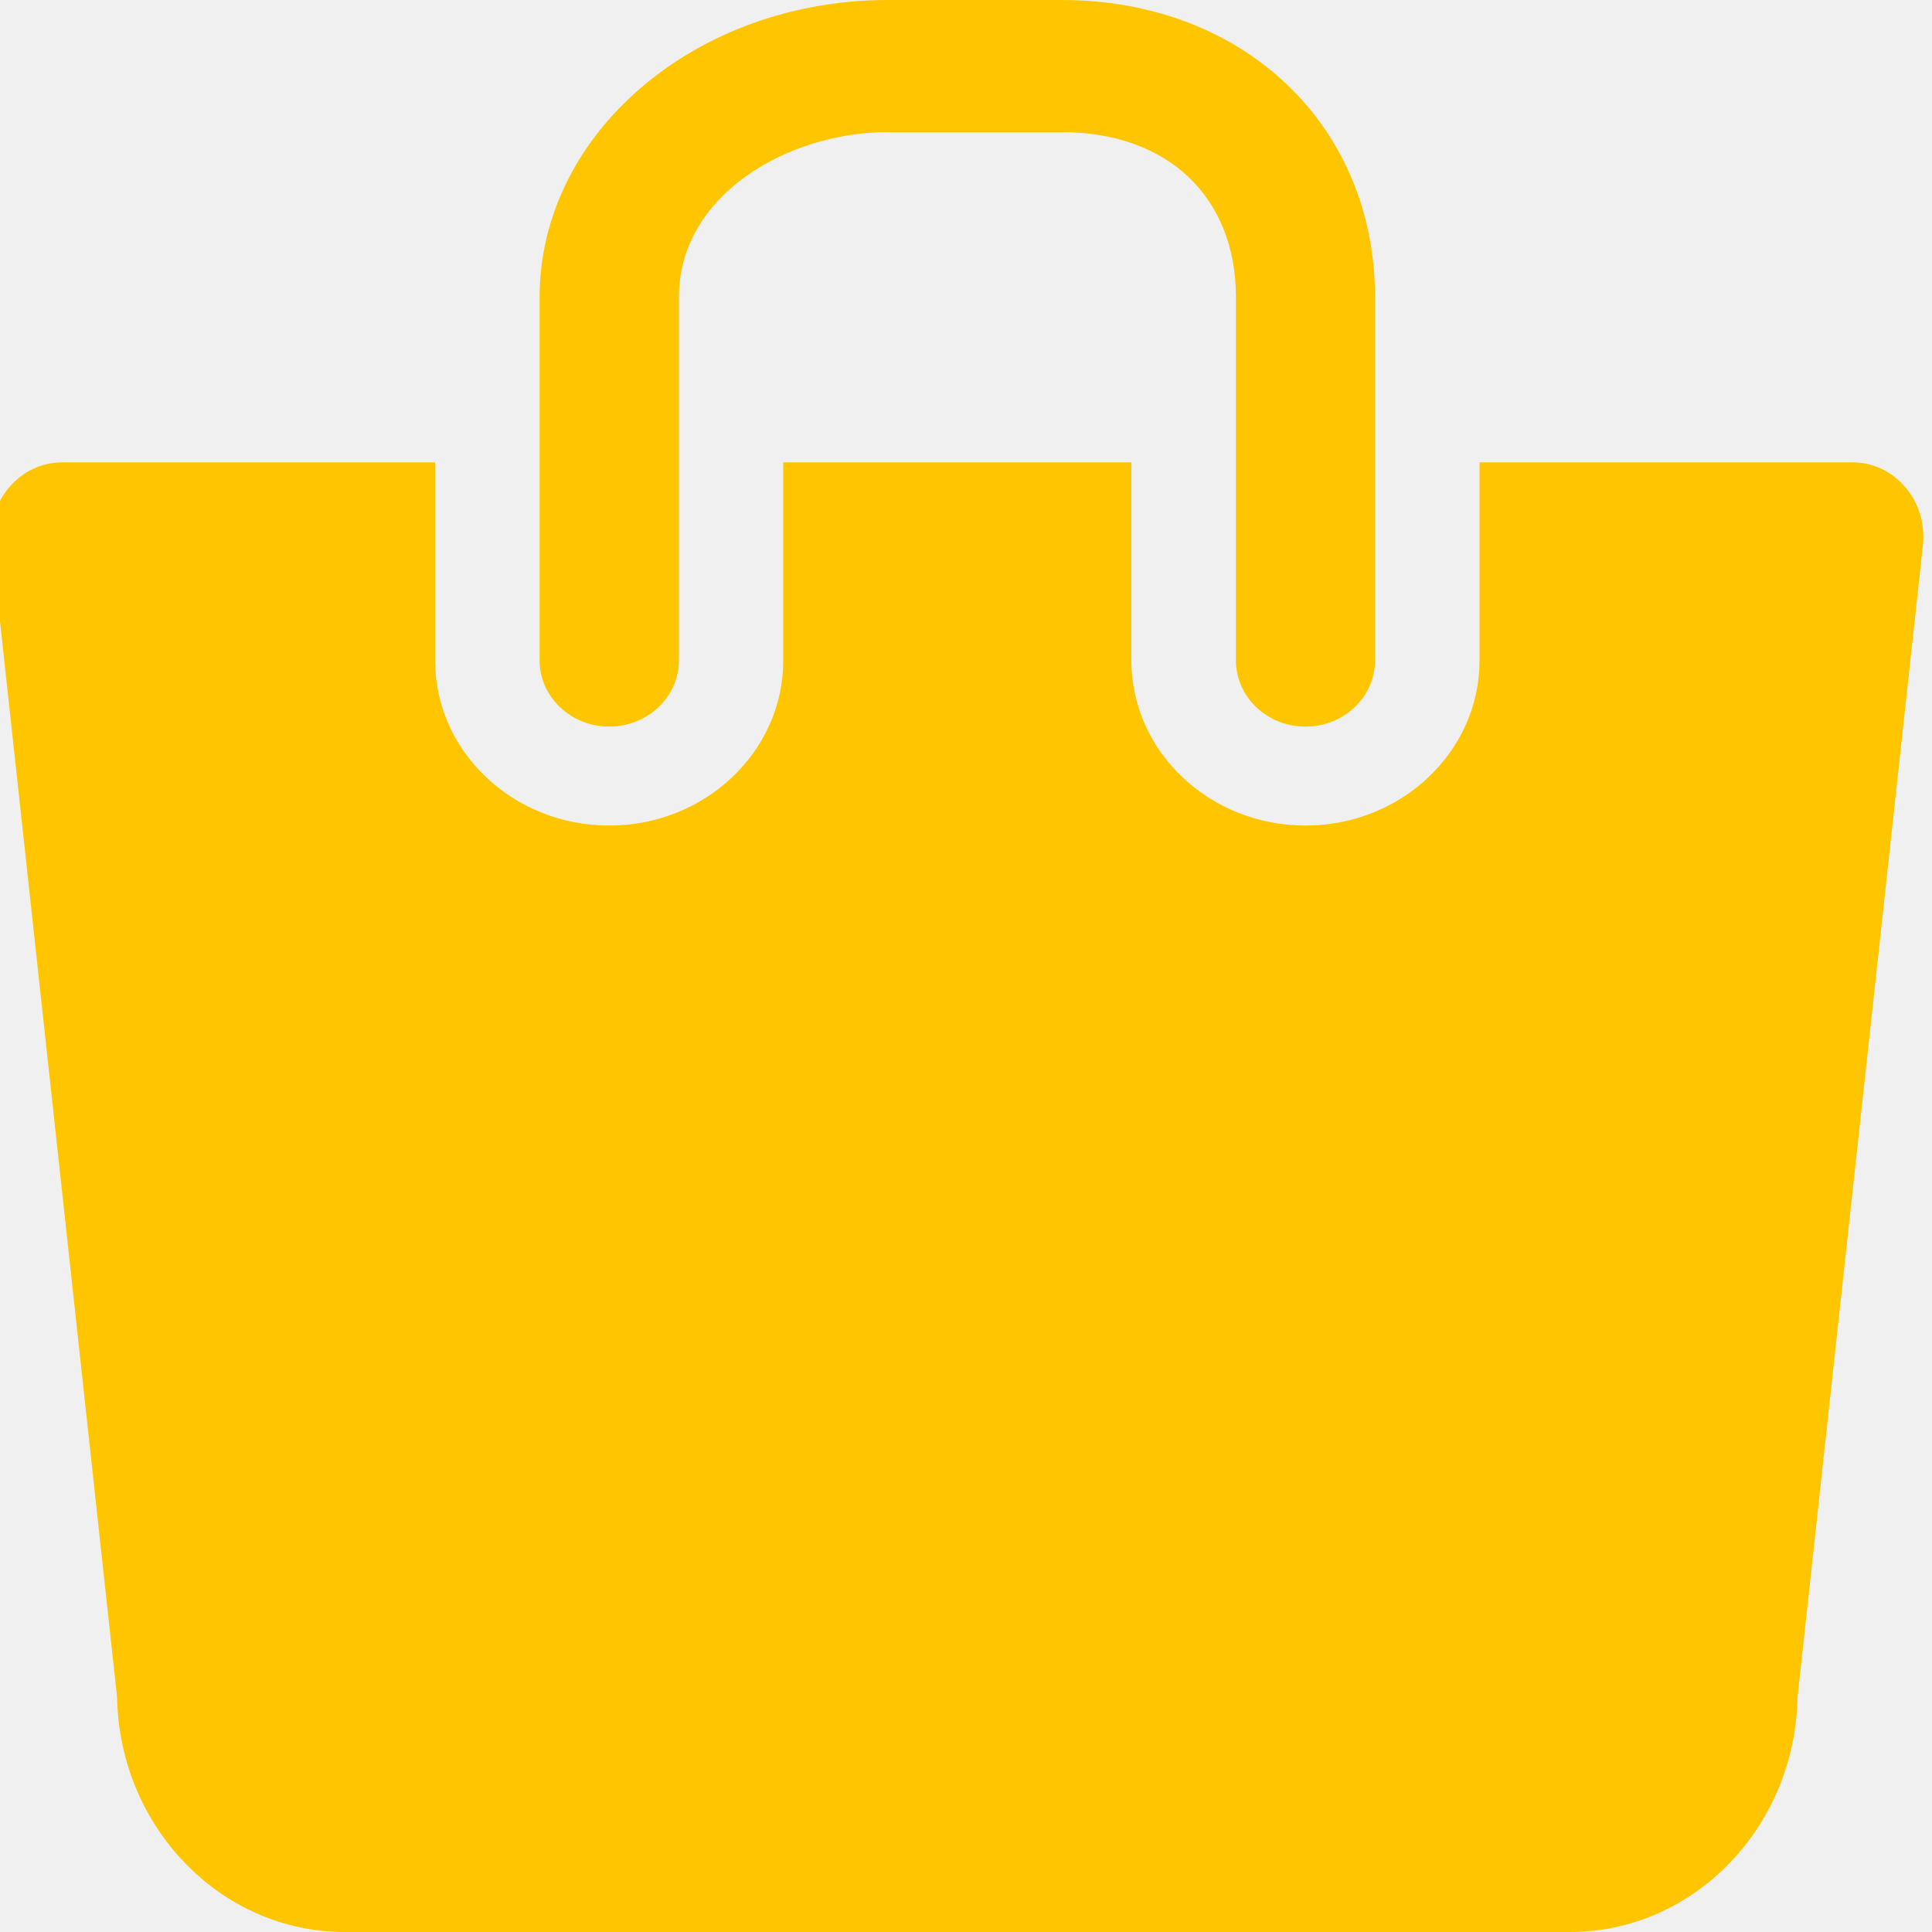
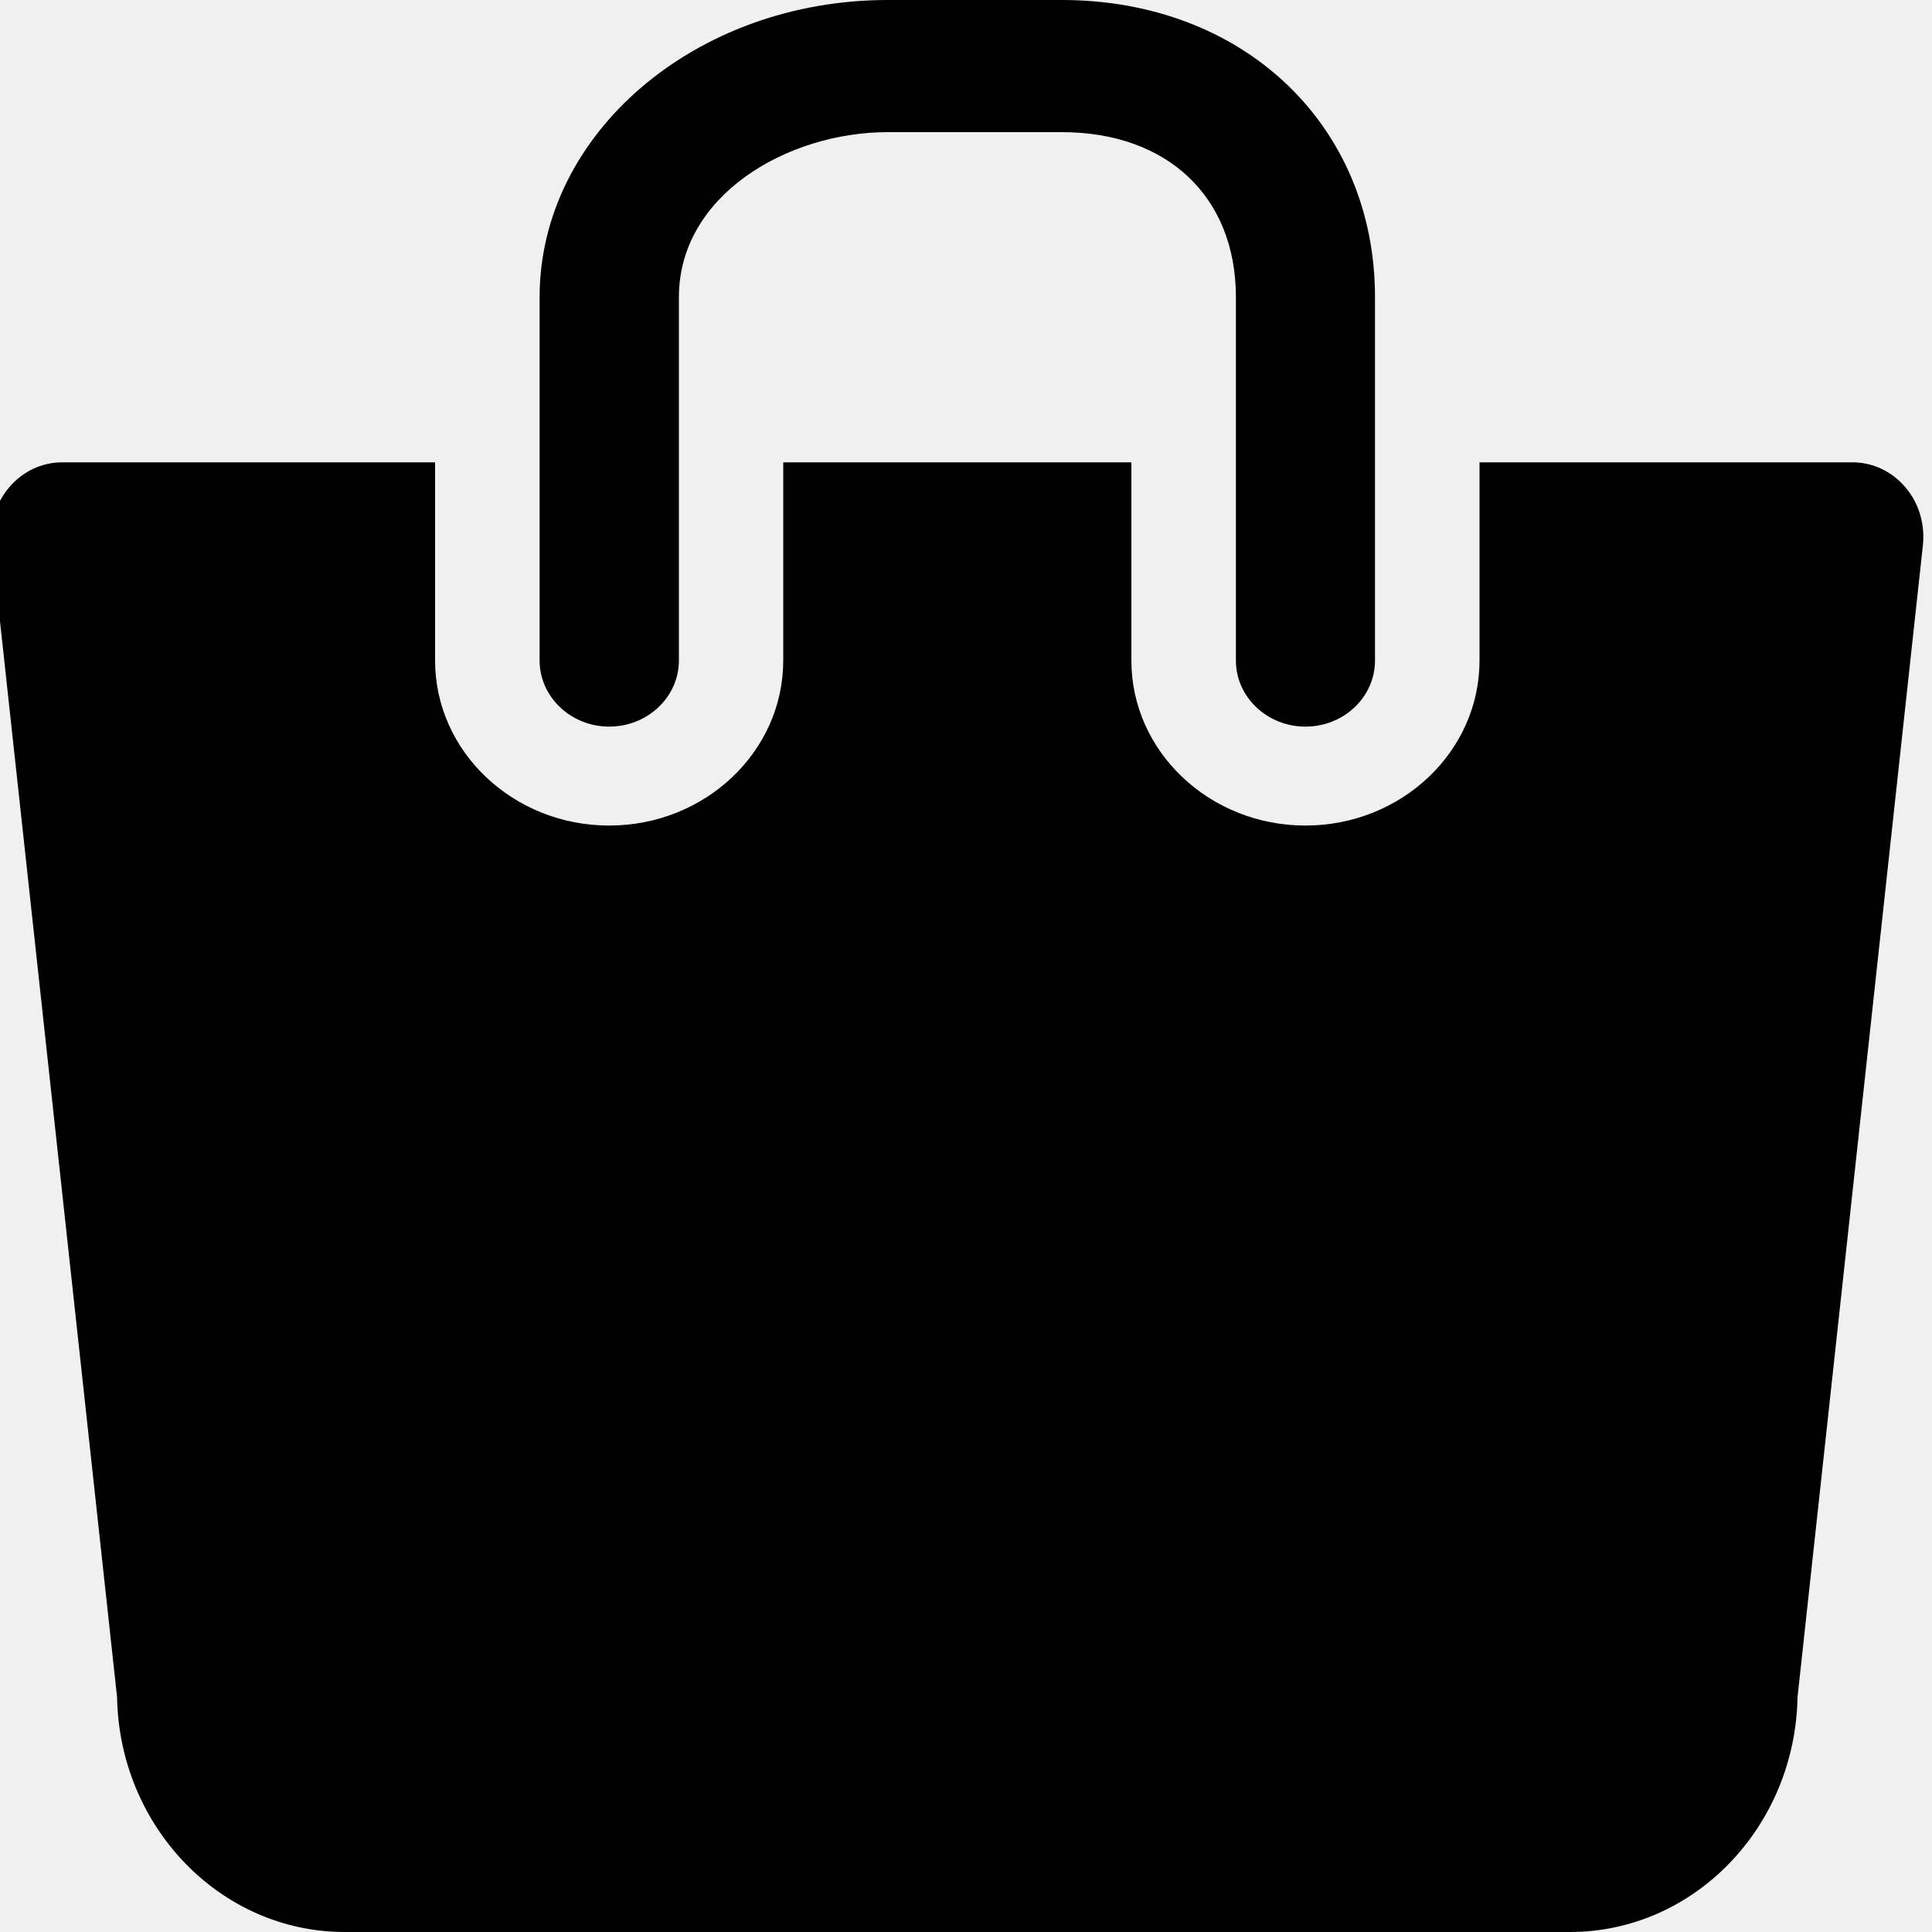
- <svg xmlns="http://www.w3.org/2000/svg" width="10" height="10" viewBox="0 0 10 10" fill="none">
+ <svg xmlns="http://www.w3.org/2000/svg" width="10" height="10" viewBox="0 0 10 10" fill="none" id="cart">
  <g clip-path="url(#clip0)">
-     <path d="M9.862 2.522C9.793 2.44 9.693 2.393 9.589 2.393H7.658V3.419C7.658 3.89 7.254 4.273 6.757 4.273C6.26 4.273 5.856 3.89 5.856 3.419V2.393H4.054V3.419C4.054 3.89 3.65 4.273 3.153 4.273C2.656 4.273 2.252 3.89 2.252 3.419V2.393H0.321C0.217 2.393 0.117 2.44 0.048 2.522C-0.022 2.603 -0.054 2.712 -0.043 2.821L0.606 8.785C0.618 9.457 1.142 10 1.784 10H8.126C8.768 10 9.292 9.457 9.304 8.784L9.953 2.821C9.964 2.712 9.932 2.603 9.862 2.522Z" fill="#FFC600" />
-     <path d="M3.153 3.761C3.352 3.761 3.514 3.607 3.514 3.419V1.538C3.514 1.011 4.075 0.684 4.595 0.684H5.496C6.043 0.684 6.397 1.019 6.397 1.538V3.419C6.397 3.607 6.558 3.761 6.757 3.761C6.956 3.761 7.117 3.607 7.117 3.419V1.538C7.117 0.647 6.435 0 5.496 0H4.595C3.601 0 2.793 0.69 2.793 1.538V3.419C2.793 3.607 2.955 3.761 3.153 3.761Z" fill="#FFC600" />
+     <path d="M9.862 2.522C9.793 2.44 9.693 2.393 9.589 2.393H7.658V3.419C7.658 3.89 7.254 4.273 6.757 4.273C6.26 4.273 5.856 3.89 5.856 3.419V2.393H4.054V3.419C4.054 3.89 3.65 4.273 3.153 4.273C2.656 4.273 2.252 3.89 2.252 3.419V2.393H0.321C0.217 2.393 0.117 2.44 0.048 2.522C-0.022 2.603 -0.054 2.712 -0.043 2.821L0.606 8.785C0.618 9.457 1.142 10 1.784 10H8.126C8.768 10 9.292 9.457 9.304 8.784L9.953 2.821C9.964 2.712 9.932 2.603 9.862 2.522Z" fill="currentColor" />
+     <path d="M3.153 3.761C3.352 3.761 3.514 3.607 3.514 3.419V1.538C3.514 1.011 4.075 0.684 4.595 0.684H5.496C6.043 0.684 6.397 1.019 6.397 1.538V3.419C6.397 3.607 6.558 3.761 6.757 3.761C6.956 3.761 7.117 3.607 7.117 3.419V1.538C7.117 0.647 6.435 0 5.496 0H4.595C3.601 0 2.793 0.69 2.793 1.538V3.419C2.793 3.607 2.955 3.761 3.153 3.761Z" fill="currentColor" />
  </g>
  <defs>
    <clipPath id="clip0">
      <rect width="10" height="10" fill="white" />
    </clipPath>
  </defs>
</svg>
